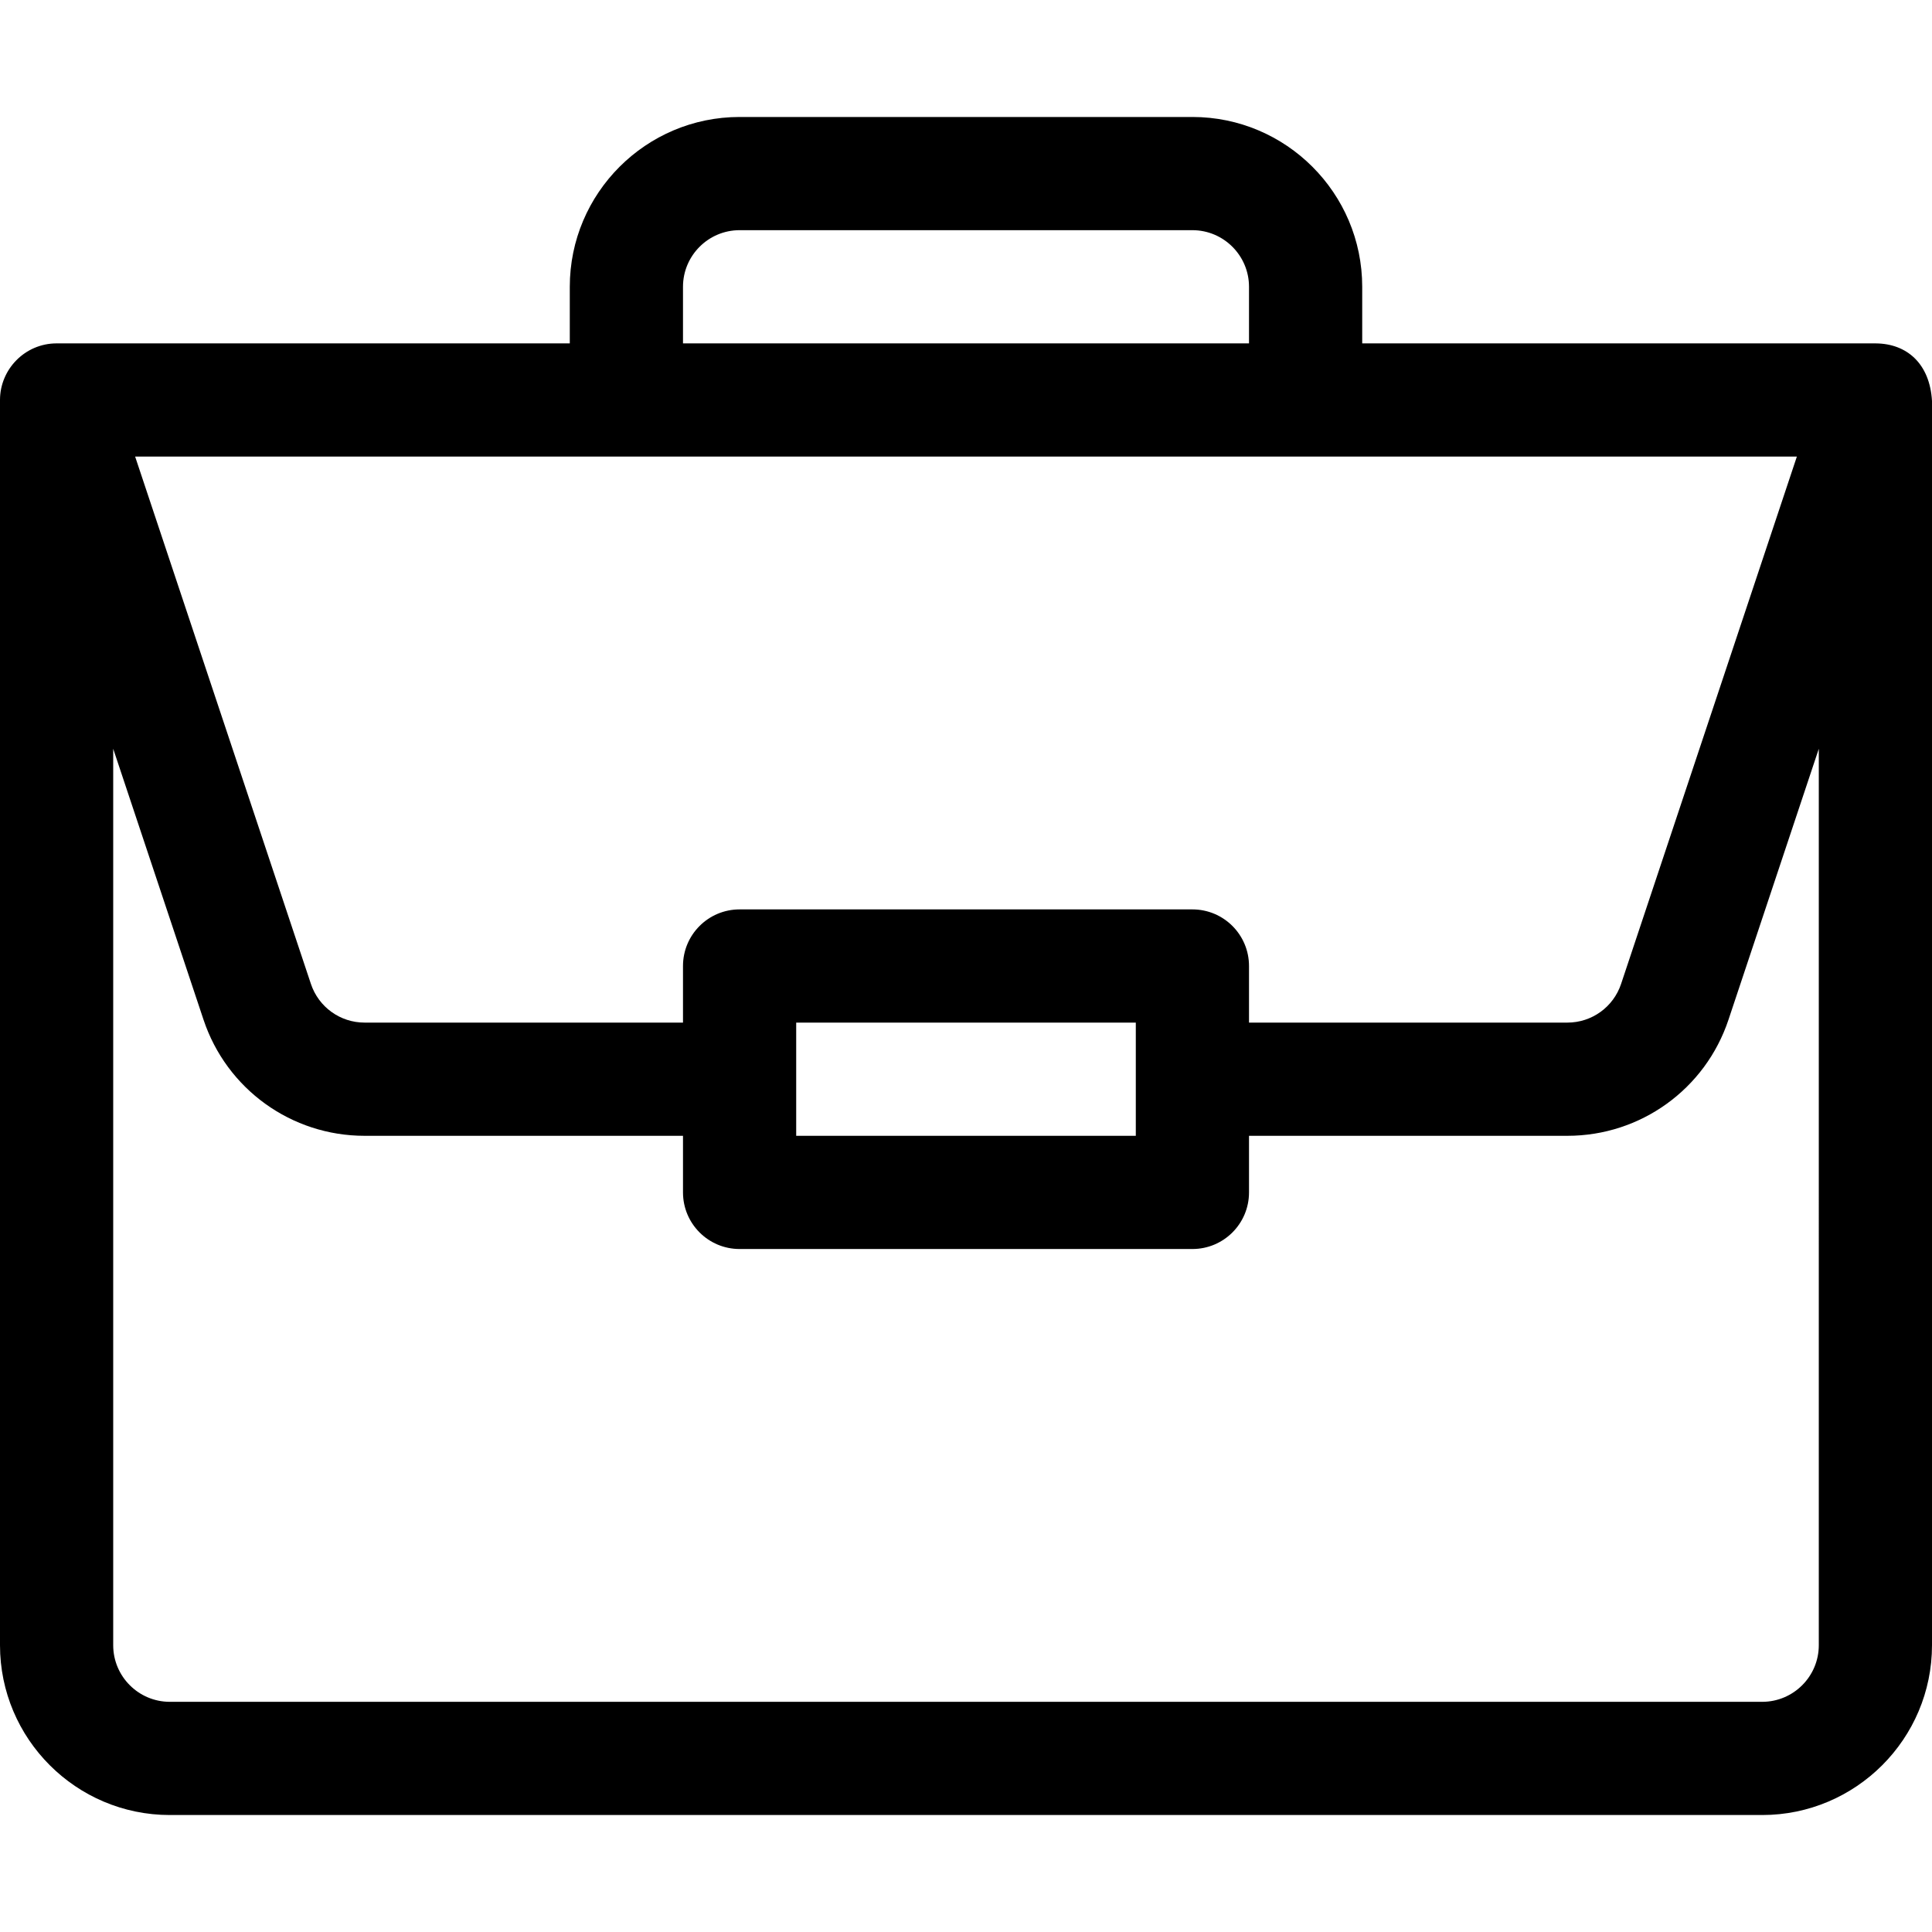
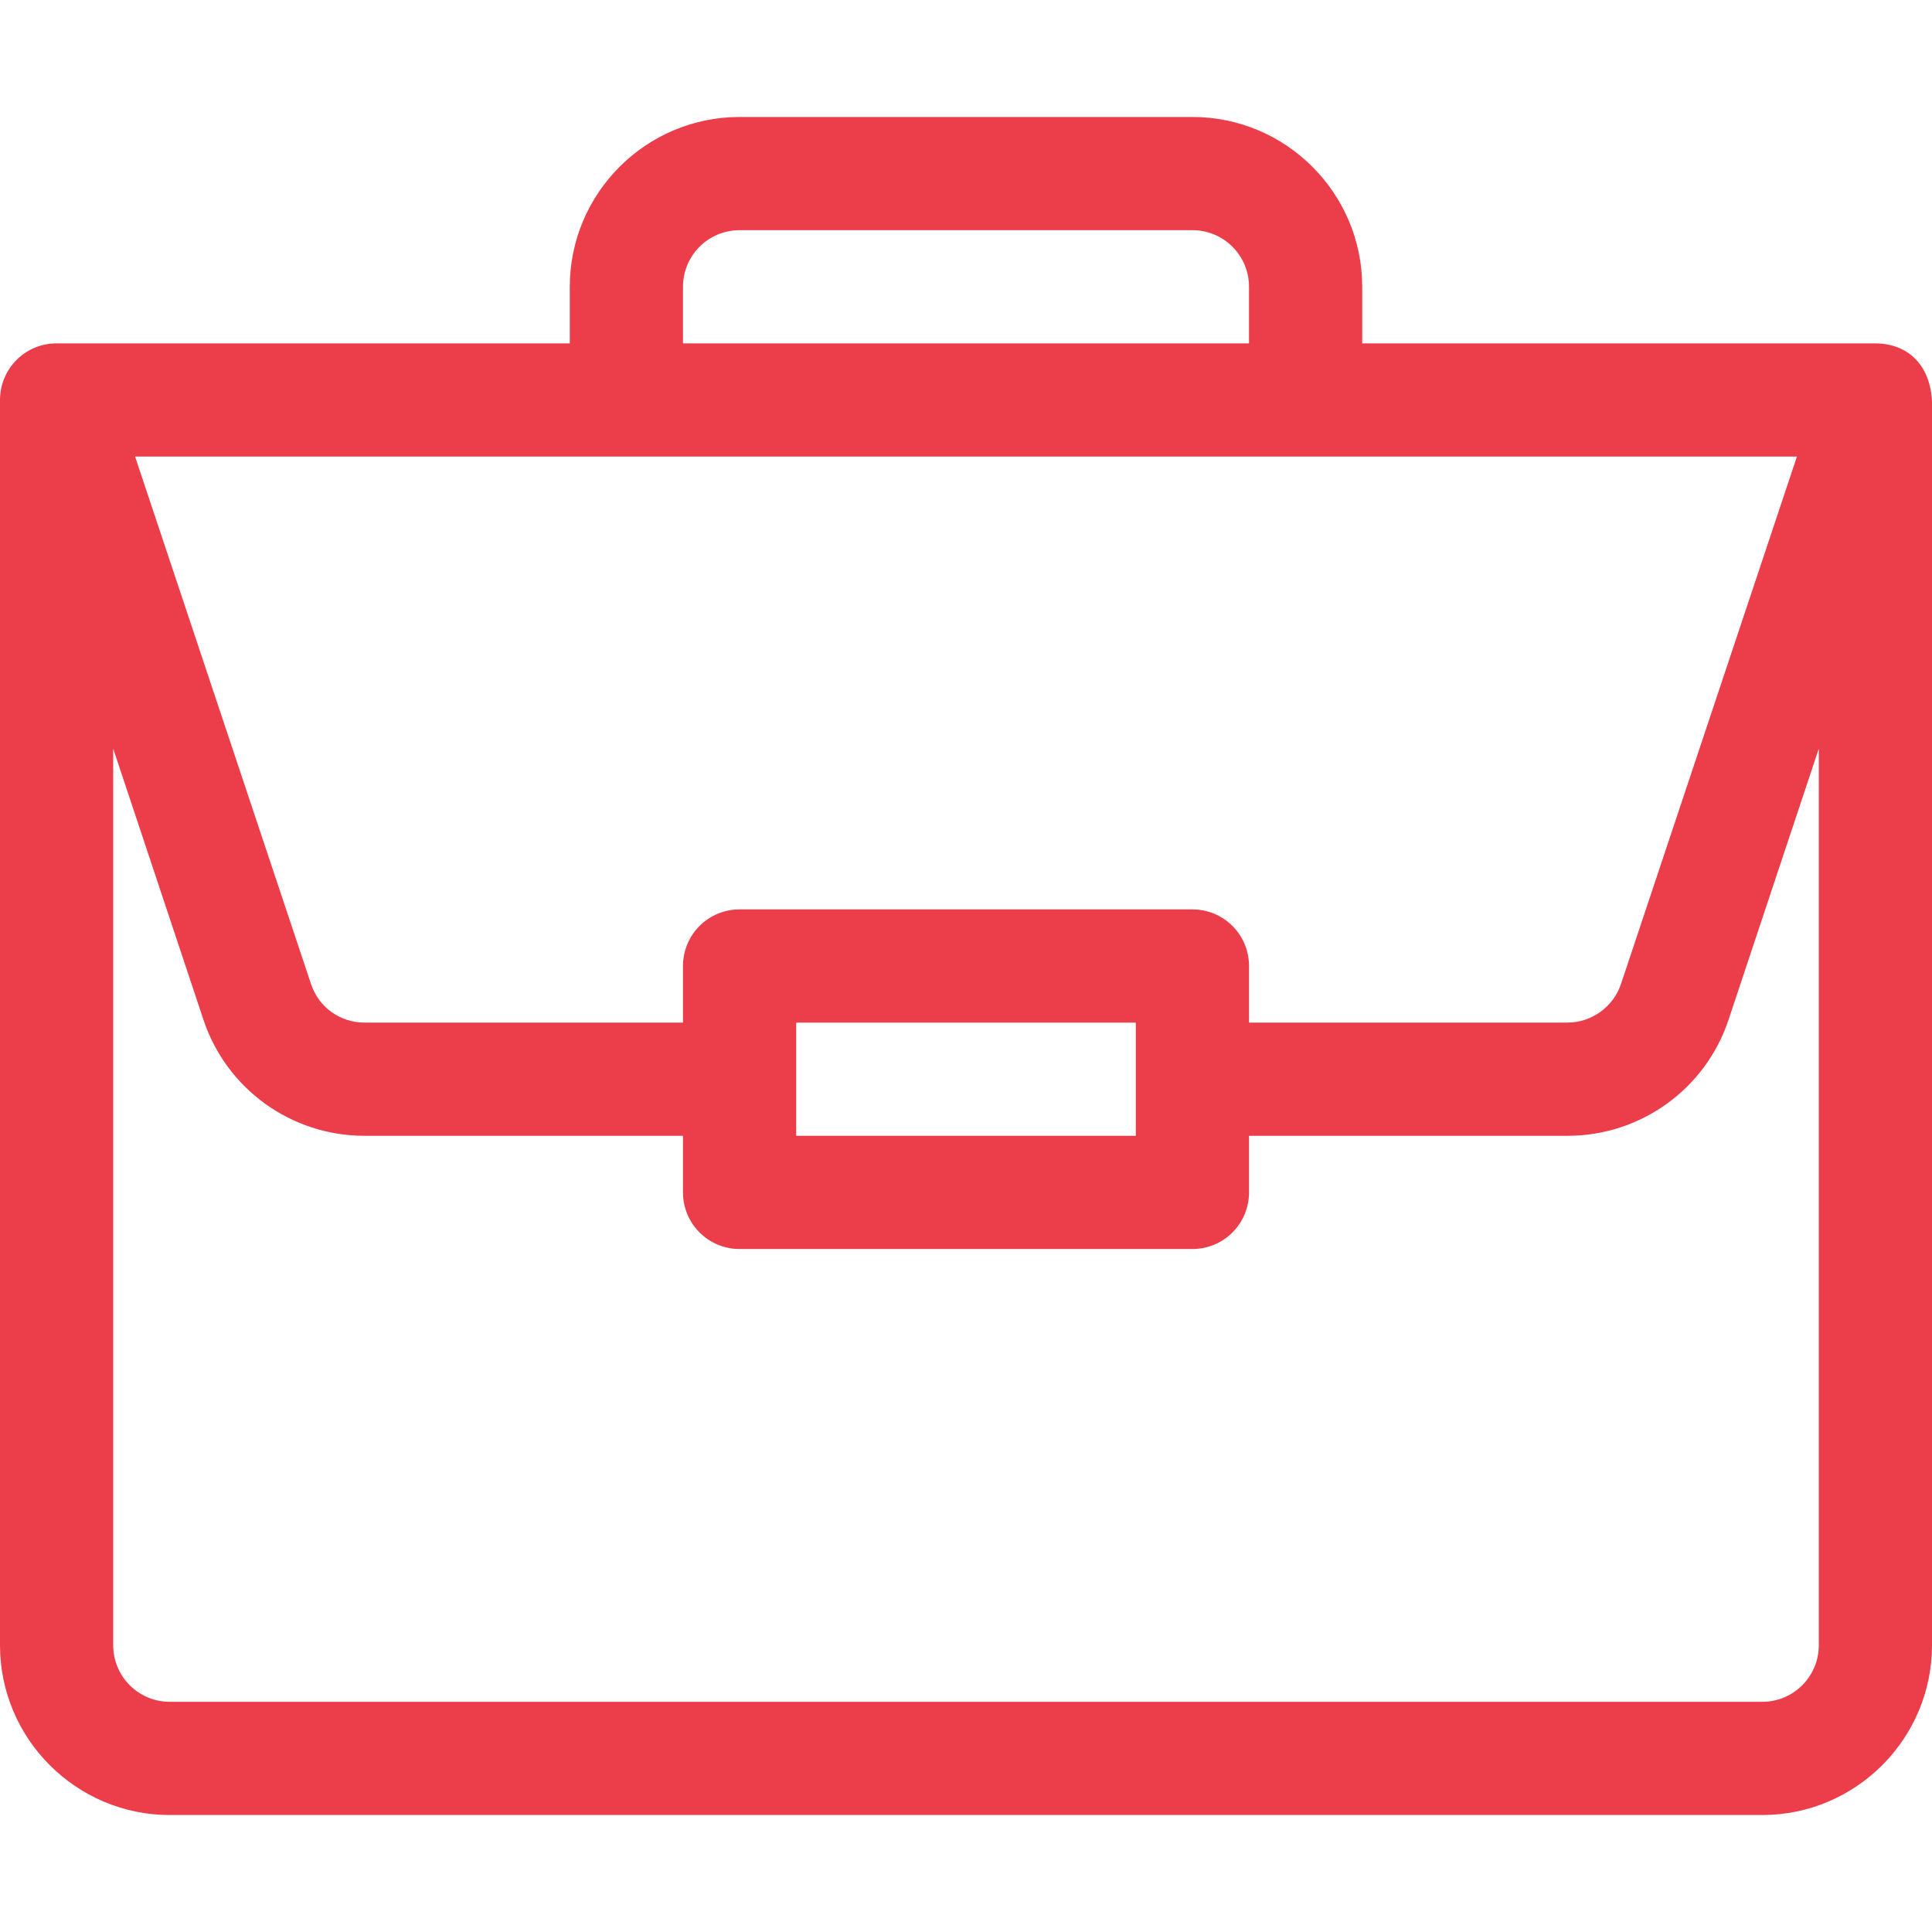
- <svg xmlns="http://www.w3.org/2000/svg" viewBox="0 -31 512 512">
-   <path d="m497.094 60.004c-.031 0-.062-.004-.094-.004h-136v-15c0-24.812-20.188-45-45-45h-120c-24.812 0-45 20.188-45 45v15h-136c-8.352 0-15 6.844-15 15v330c0 24.812 20.188 45 45 45h422c24.812 0 45-20.188 45-45v-329.684c0-.02 0-.039 0-.059-.574-9.852-6.633-15.199-14.906-15.254zm-316.094-15.004c0-8.27 6.73-15 15-15h120c8.27 0 15 6.73 15 15v15h-150zm295.188 45-46.582 139.742c-2.043 6.137-7.762 10.258-14.227 10.258h-84.379v-15c0-8.285-6.715-15-15-15h-120c-8.285 0-15 6.715-15 15v15h-84.379c-6.465 0-12.184-4.121-14.227-10.258l-46.582-139.742zm-175.188 150v30h-90v-30zm181 165c0 8.27-6.73 15-15 15h-422c-8.27 0-15-6.73-15-15v-237.566l23.934 71.797c6.133 18.406 23.289 30.77 42.688 30.77h84.379v15c0 8.285 6.715 15 15 15h120c8.285 0 15-6.715 15-15v-15h84.379c19.398 0 36.555-12.363 42.688-30.77l23.934-71.797zm0 0" />
+ <svg xmlns="http://www.w3.org/2000/svg" version="1.1" id="Layer_1" x="0px" y="0px" viewBox="0 0 512 512" style="enable-background:new 0 0 512 512;" xml:space="preserve">
+   <style type="text/css">
+ 	.st0{fill:#EB3E4A;}
+ </style>
+   <path class="st0" d="M497.1,91C497.1,91,497,91,497.1,91L361,91V76c0-24.8-20.2-45-45-45H196c-24.8,0-45,20.2-45,45v15H15  c-8.4,0-15,6.8-15,15v330c0,24.8,20.2,45,45,45h422c24.8,0,45-20.2,45-45V106.3c0,0,0,0,0-0.1C511.4,96.4,505.4,91.1,497.1,91z   M181,76c0-8.3,6.7-15,15-15h120c8.3,0,15,6.7,15,15v15H181V76z M476.2,121l-46.6,139.7c-2,6.1-7.8,10.3-14.2,10.3H331v-15  c0-8.3-6.7-15-15-15H196c-8.3,0-15,6.7-15,15v15H96.6c-6.5,0-12.2-4.1-14.2-10.3L35.8,121H476.2z M301,271v30h-90v-30H301z M482,436  c0,8.3-6.7,15-15,15H45c-8.3,0-15-6.7-15-15V198.4l23.9,71.8c6.1,18.4,23.3,30.8,42.7,30.8H181v15c0,8.3,6.7,15,15,15h120  c8.3,0,15-6.7,15-15v-15h84.4c19.4,0,36.6-12.4,42.7-30.8l23.9-71.8V436z" />
</svg>
